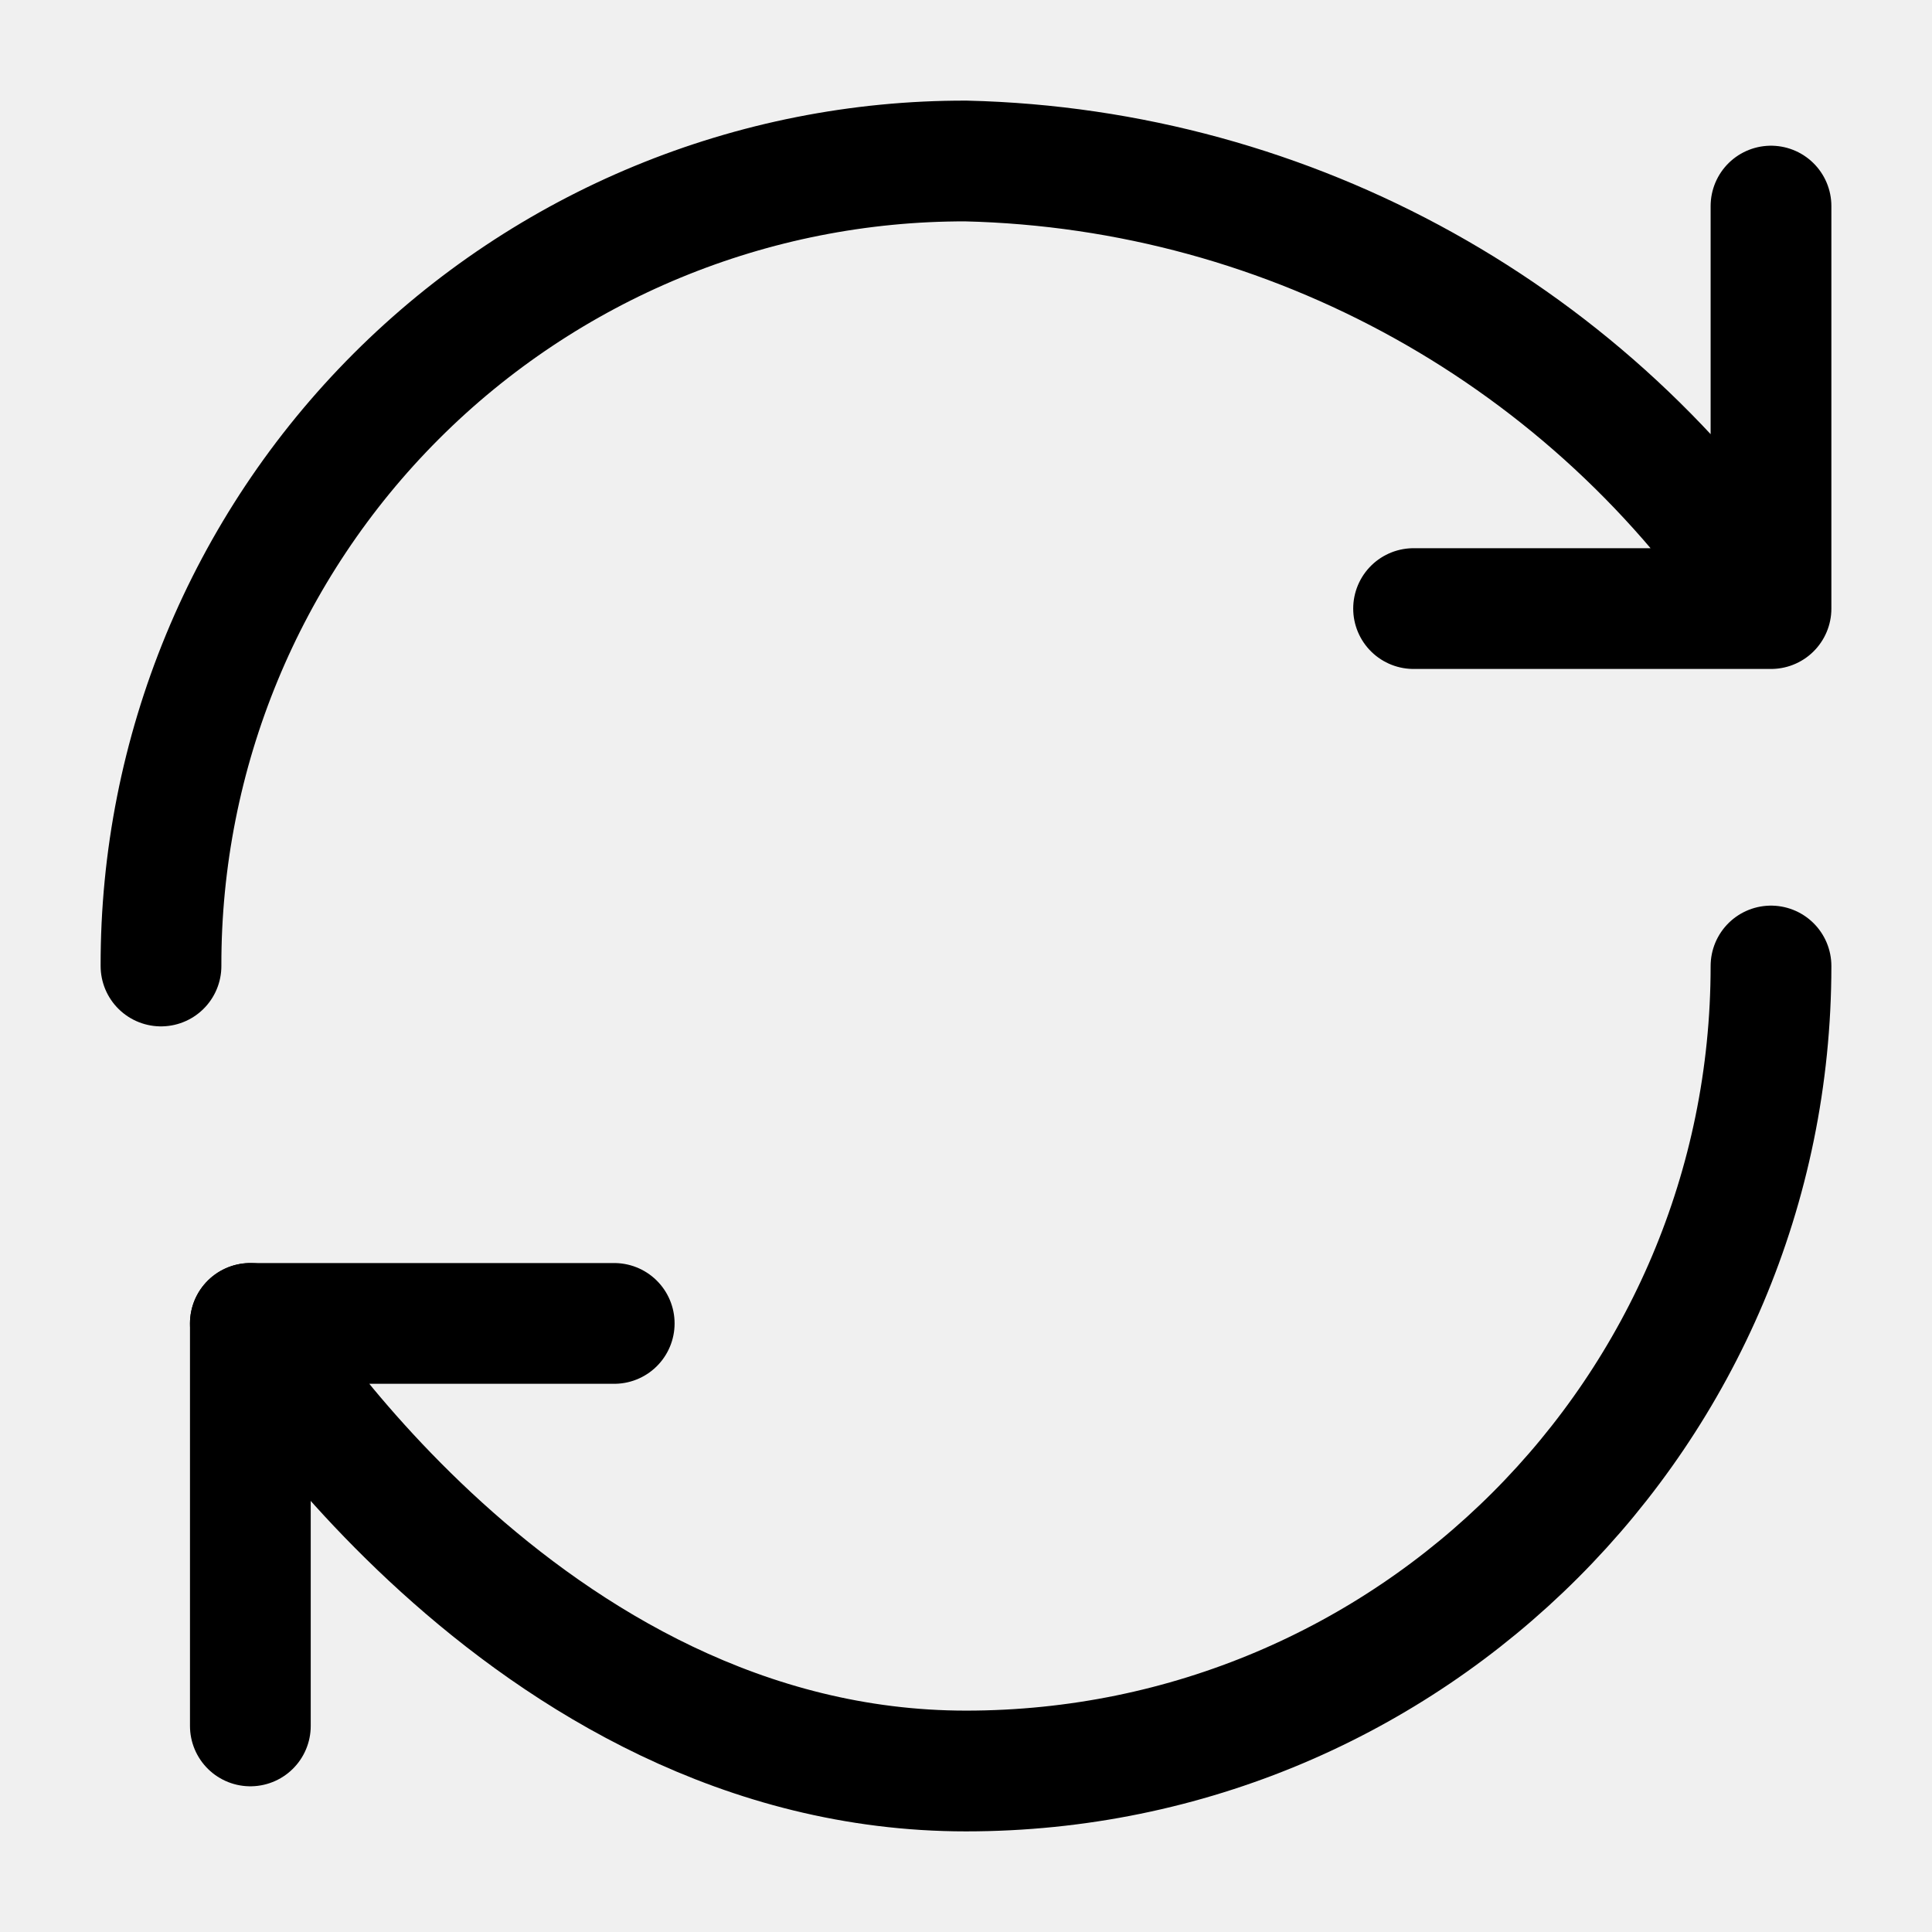
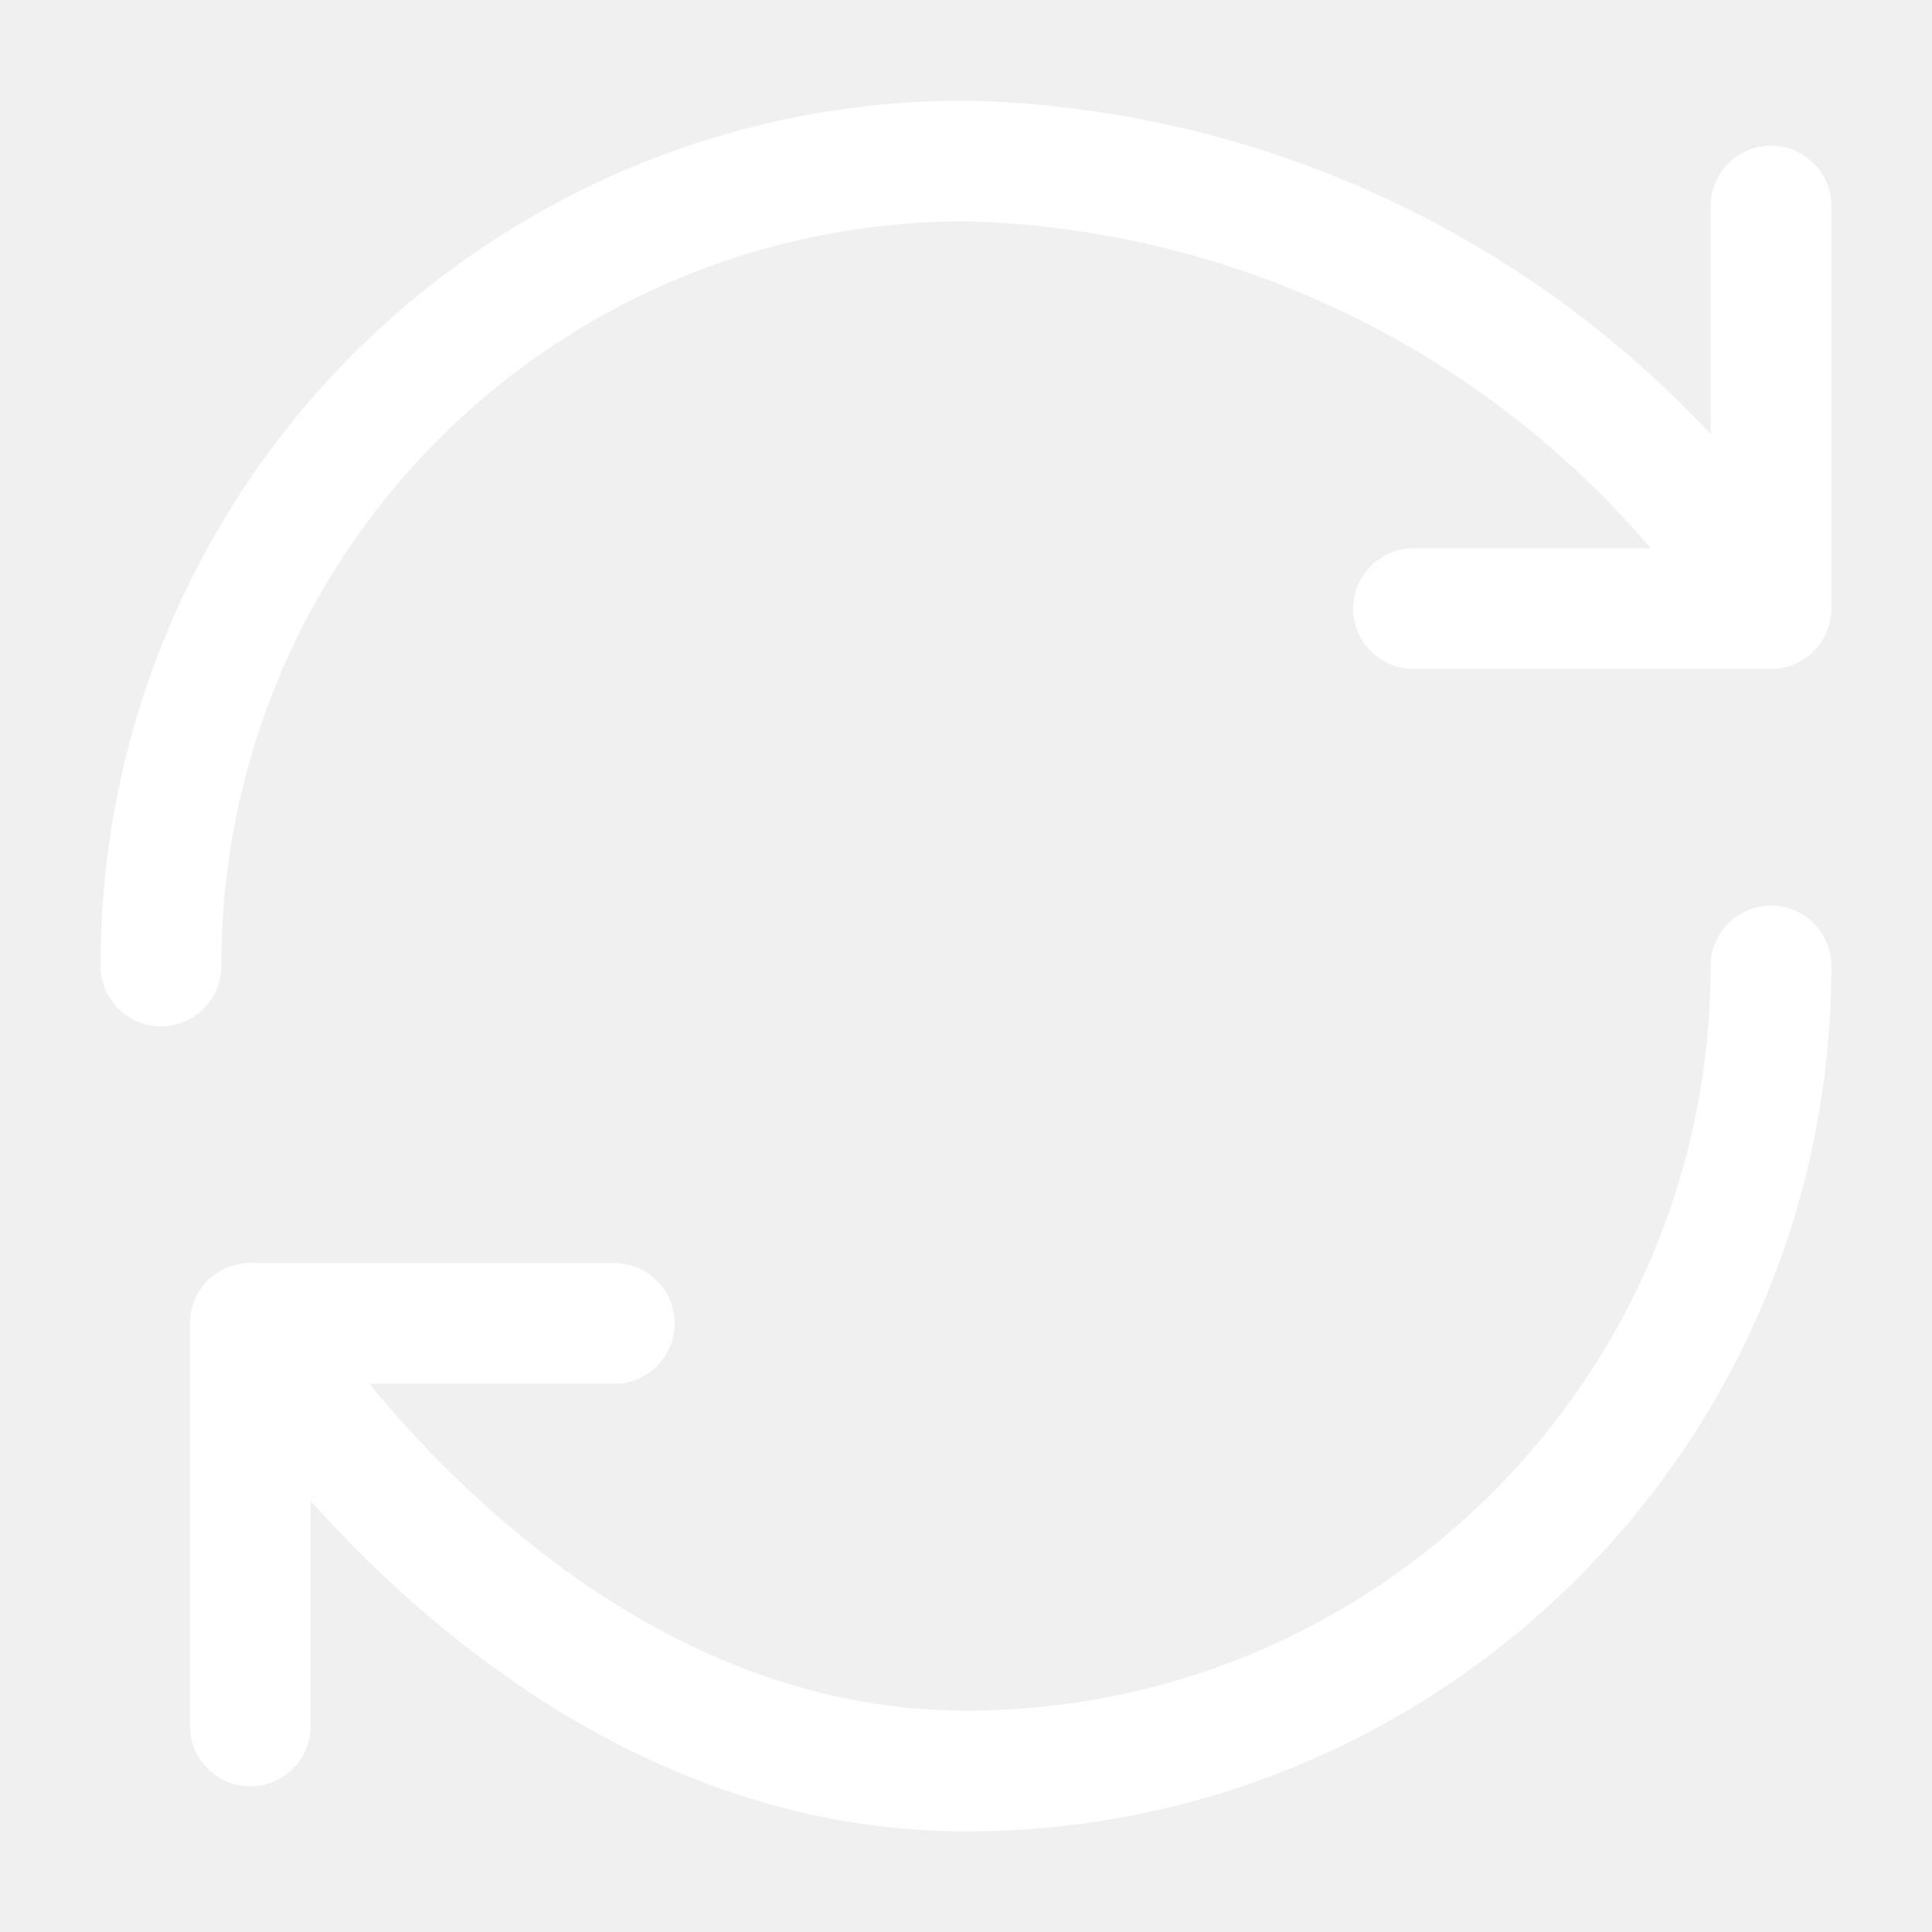
<svg xmlns="http://www.w3.org/2000/svg" width="24" height="24" viewBox="0 0 24 24">
  <g id="vuesax_linear_refresh-2" data-name="vuesax/linear/refresh-2" transform="translate(-364 -316)">
    <g id="refresh-2">
-       <path id="Vector" d="M1.11,14.44v5" transform="translate(366 318)" fill="none" stroke="#000" stroke-linecap="round" stroke-linejoin="round" stroke-width="1.5" />
-       <path id="Vector-2" data-name="Vector" d="M20,10A10,10,0,0,1,10,20c-5.52,0-8.89-5.56-8.89-5.56H5.63M0,10A9.978,9.978,0,0,1,10,0,12.3,12.3,0,0,1,20,5.56m0,0v-5m0,5H15.56" transform="translate(366 318)" fill="none" stroke="#000" stroke-linecap="round" stroke-linejoin="round" stroke-width="1.5" />
+       <path id="Vector" d="M1.11,14.44v5" transform="translate(366 318)" fill="none" stroke="#fff" stroke-linecap="round" stroke-linejoin="round" stroke-width="1.5" />
+       <path id="Vector-2" data-name="Vector" d="M20,10A10,10,0,0,1,10,20c-5.52,0-8.89-5.56-8.89-5.56H5.63M0,10A9.978,9.978,0,0,1,10,0,12.3,12.3,0,0,1,20,5.56m0,0v-5m0,5H15.56" transform="translate(366 318)" fill="none" stroke="#fff" stroke-linecap="round" stroke-linejoin="round" stroke-width="1.5" />
      <path id="Vector-3" data-name="Vector" d="M0,0H24V24H0Z" transform="translate(388 340) rotate(180)" fill="none" opacity="0" />
    </g>
  </g>
</svg>
